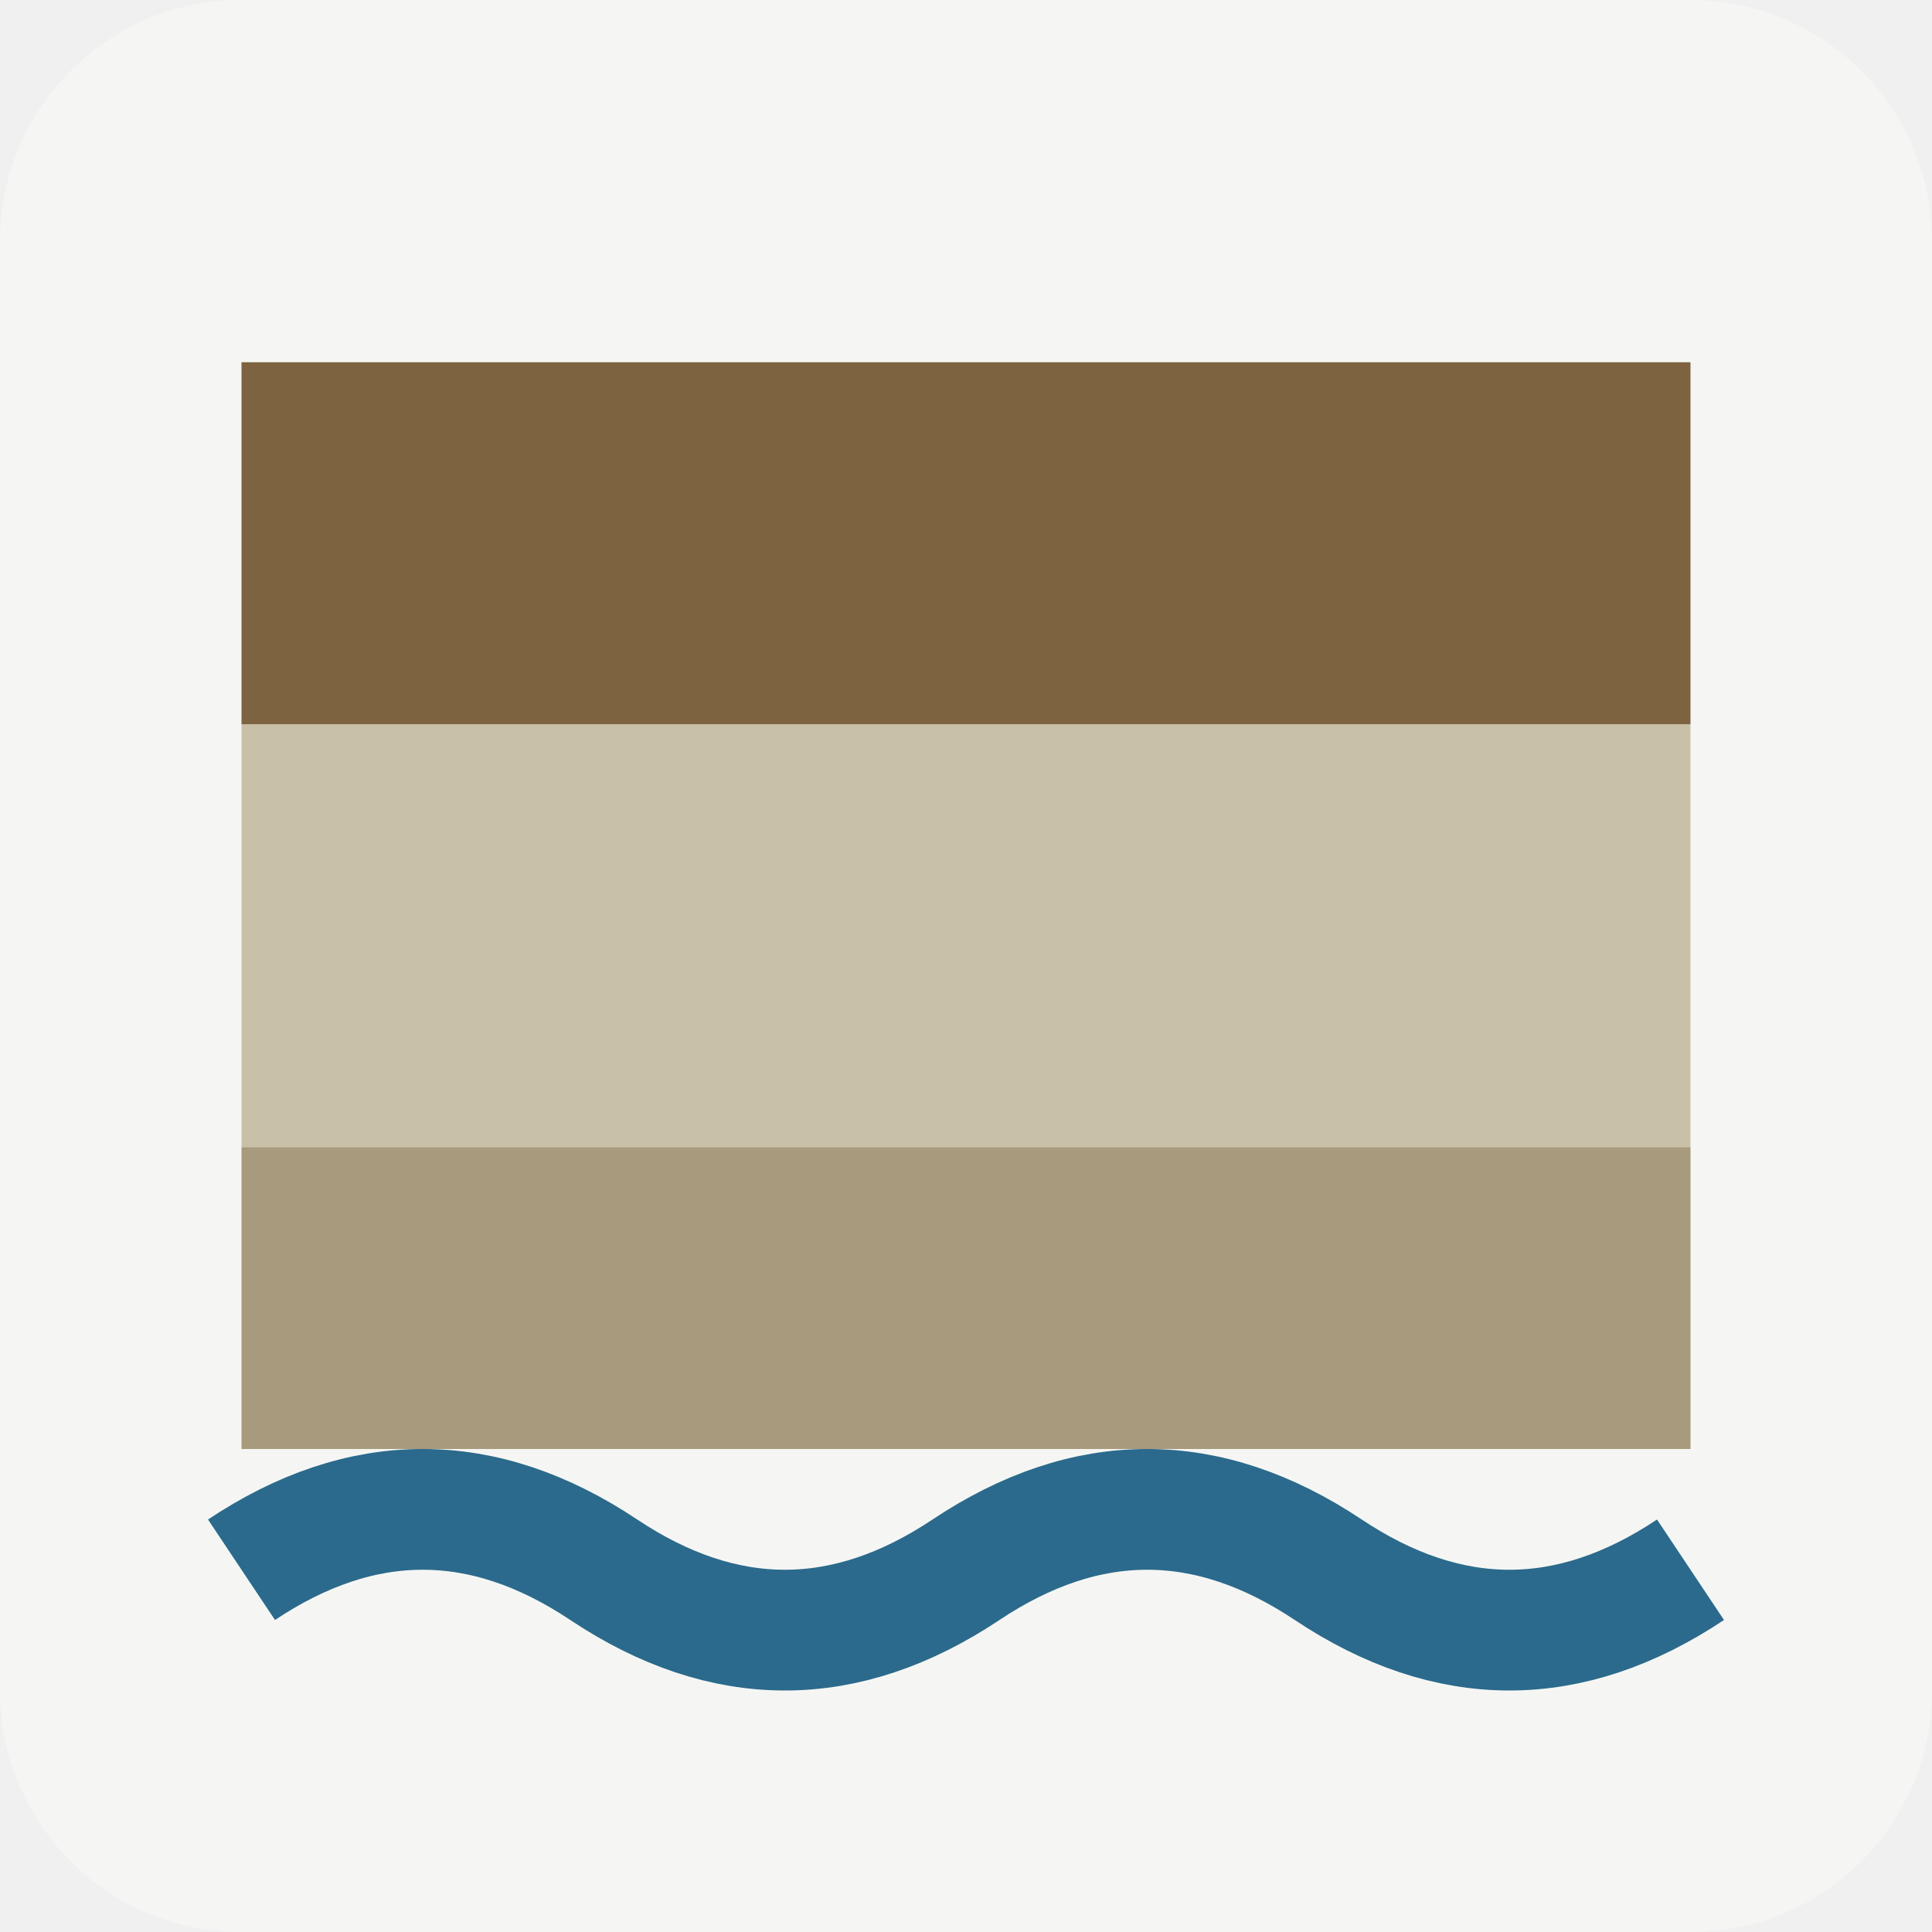
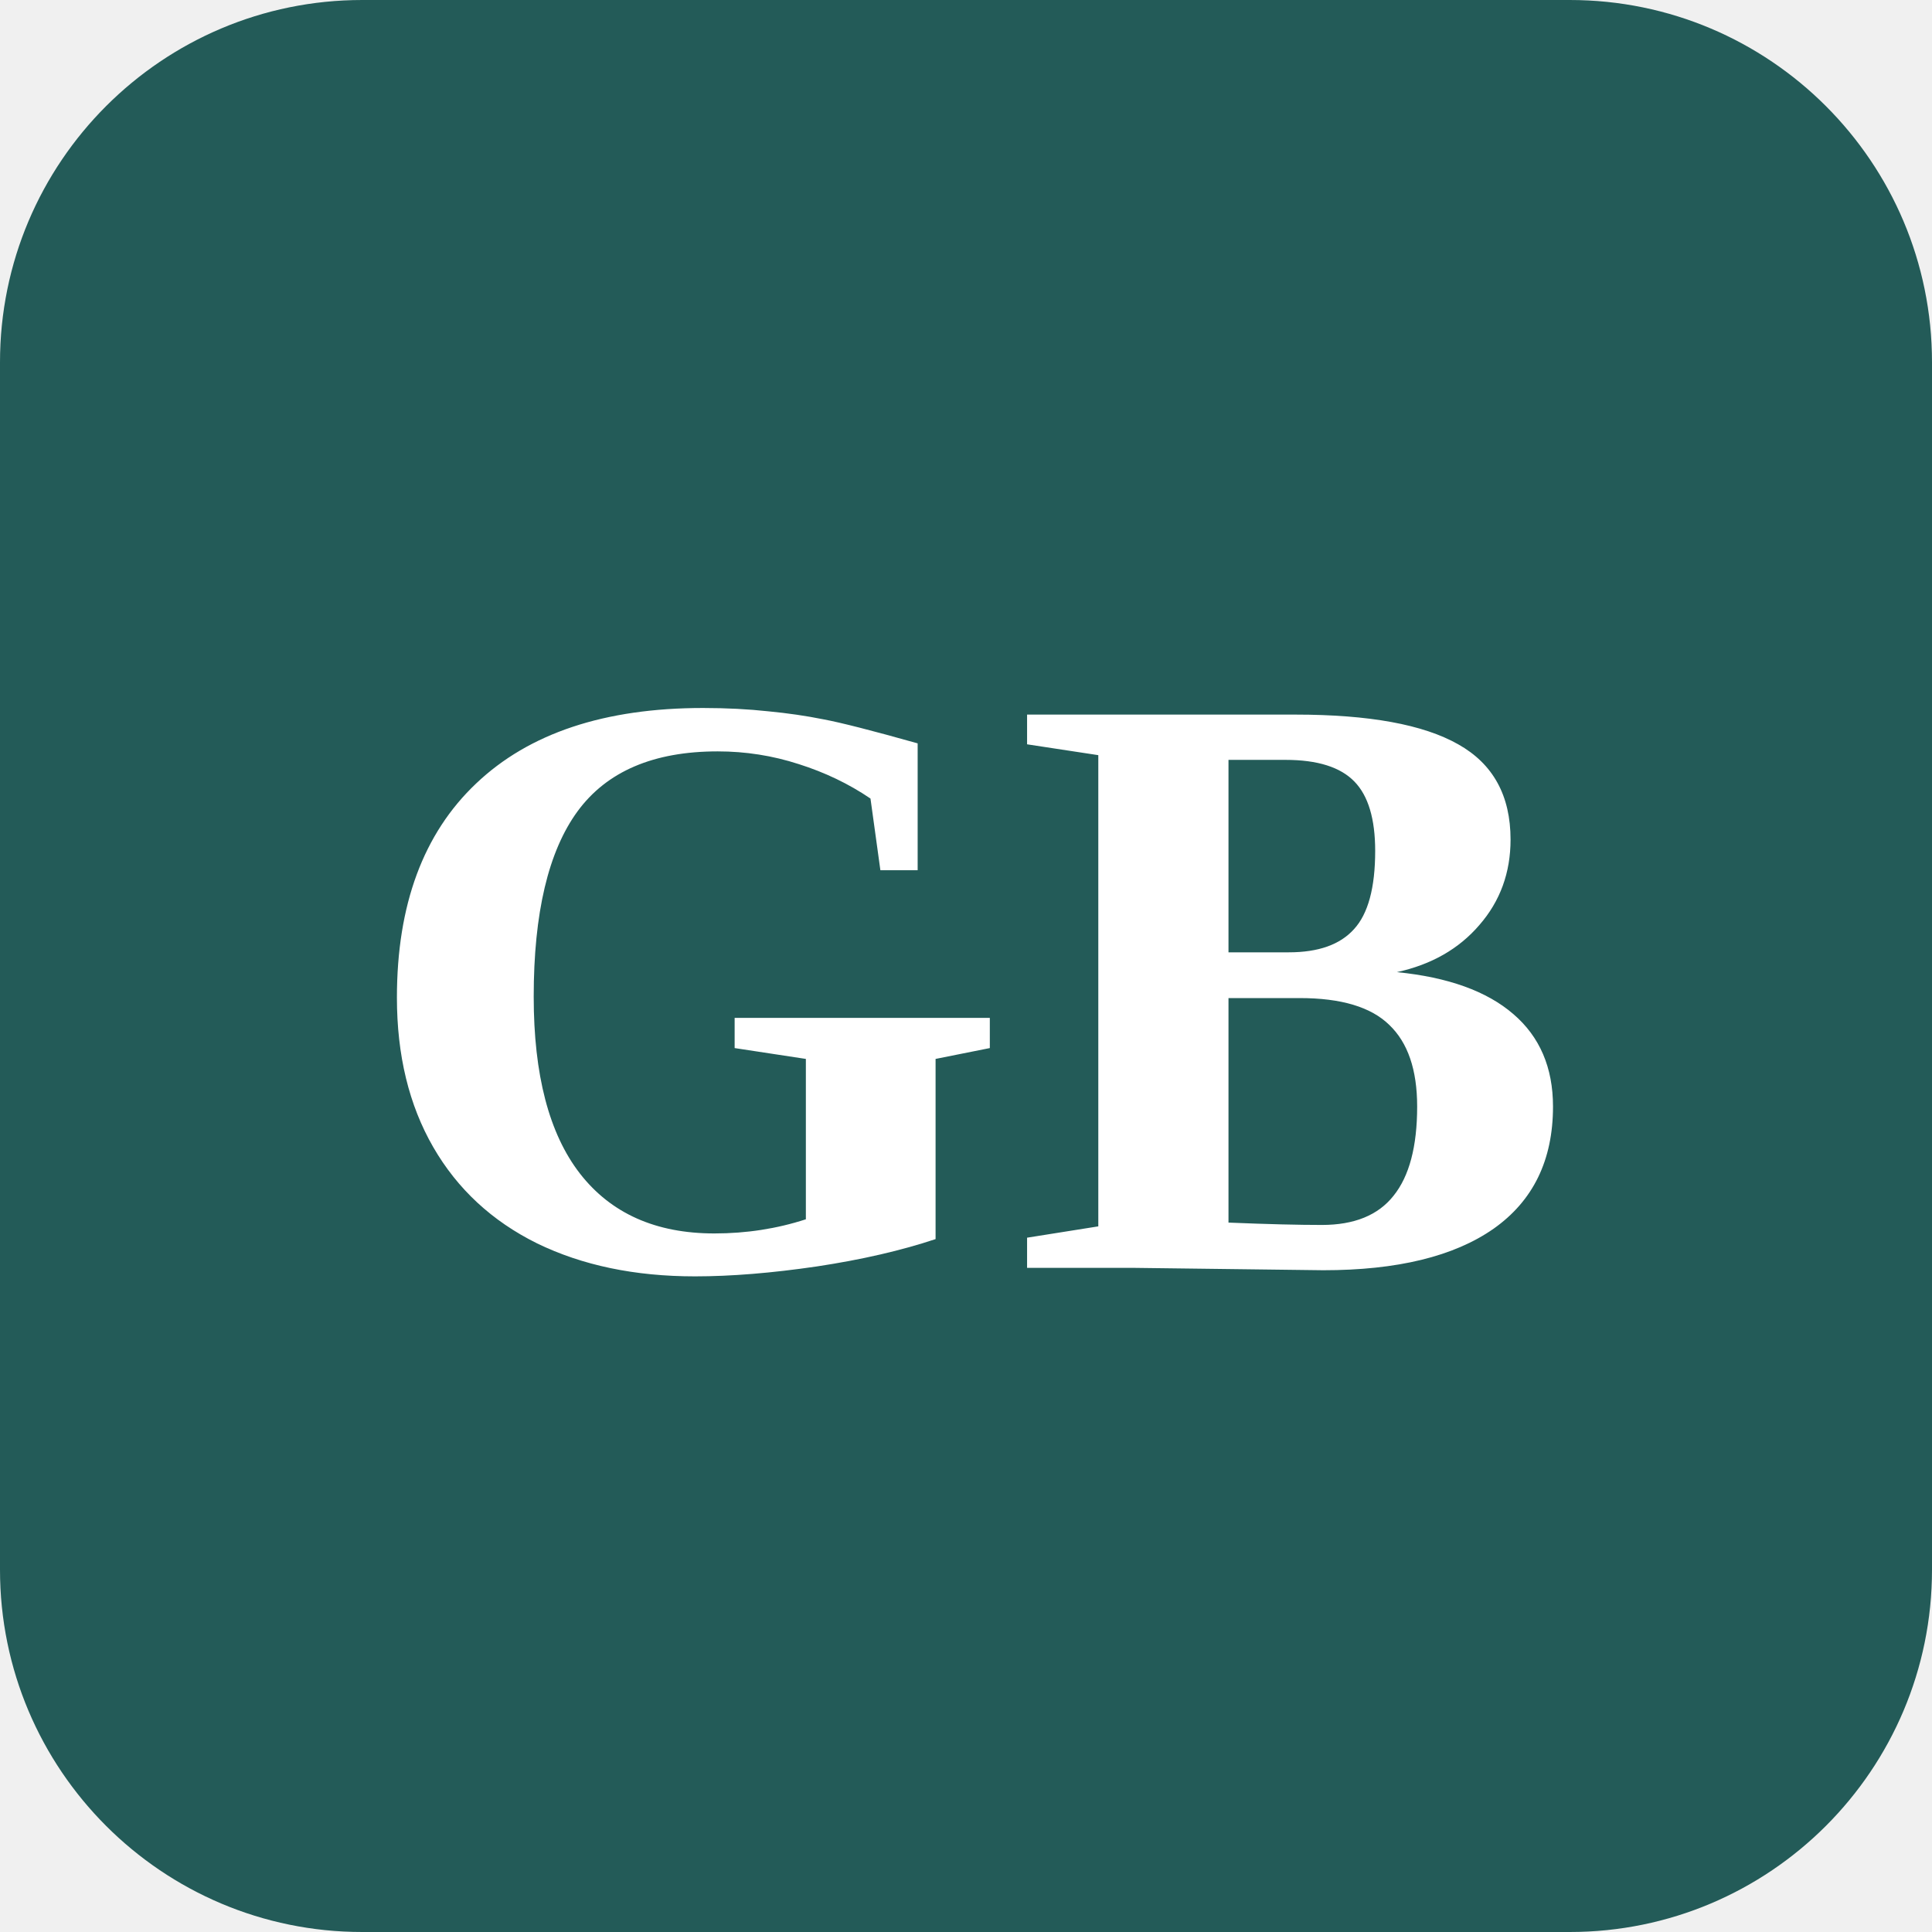
- <svg xmlns="http://www.w3.org/2000/svg" viewBox="0 0 32 32">
-   <rect width="32" height="32" rx="4" fill="#f5f6f3" />
-   <rect x="4" y="6" width="24" height="6" fill="#7d6340" />
-   <rect x="4" y="12" width="24" height="7" fill="#c9c0a8" />
-   <rect x="4" y="19" width="24" height="5" fill="#a89a7c" />
-   <path d="M4 26 q3-2 6 0 t6 0 t6 0 t6 0" fill="none" stroke="#2b6a8c" stroke-width="2" />
+ <svg xmlns="http://www.w3.org/2000/svg" viewBox="0 0 64 64">
+   <rect width="64" height="64" rx="12" fill="#235b58" />
+   <text x="32" y="42" text-anchor="middle" font-family="Georgia, 'Times New Roman', serif" font-size="28" font-weight="700" fill="#fff">GB</text>
</svg>
